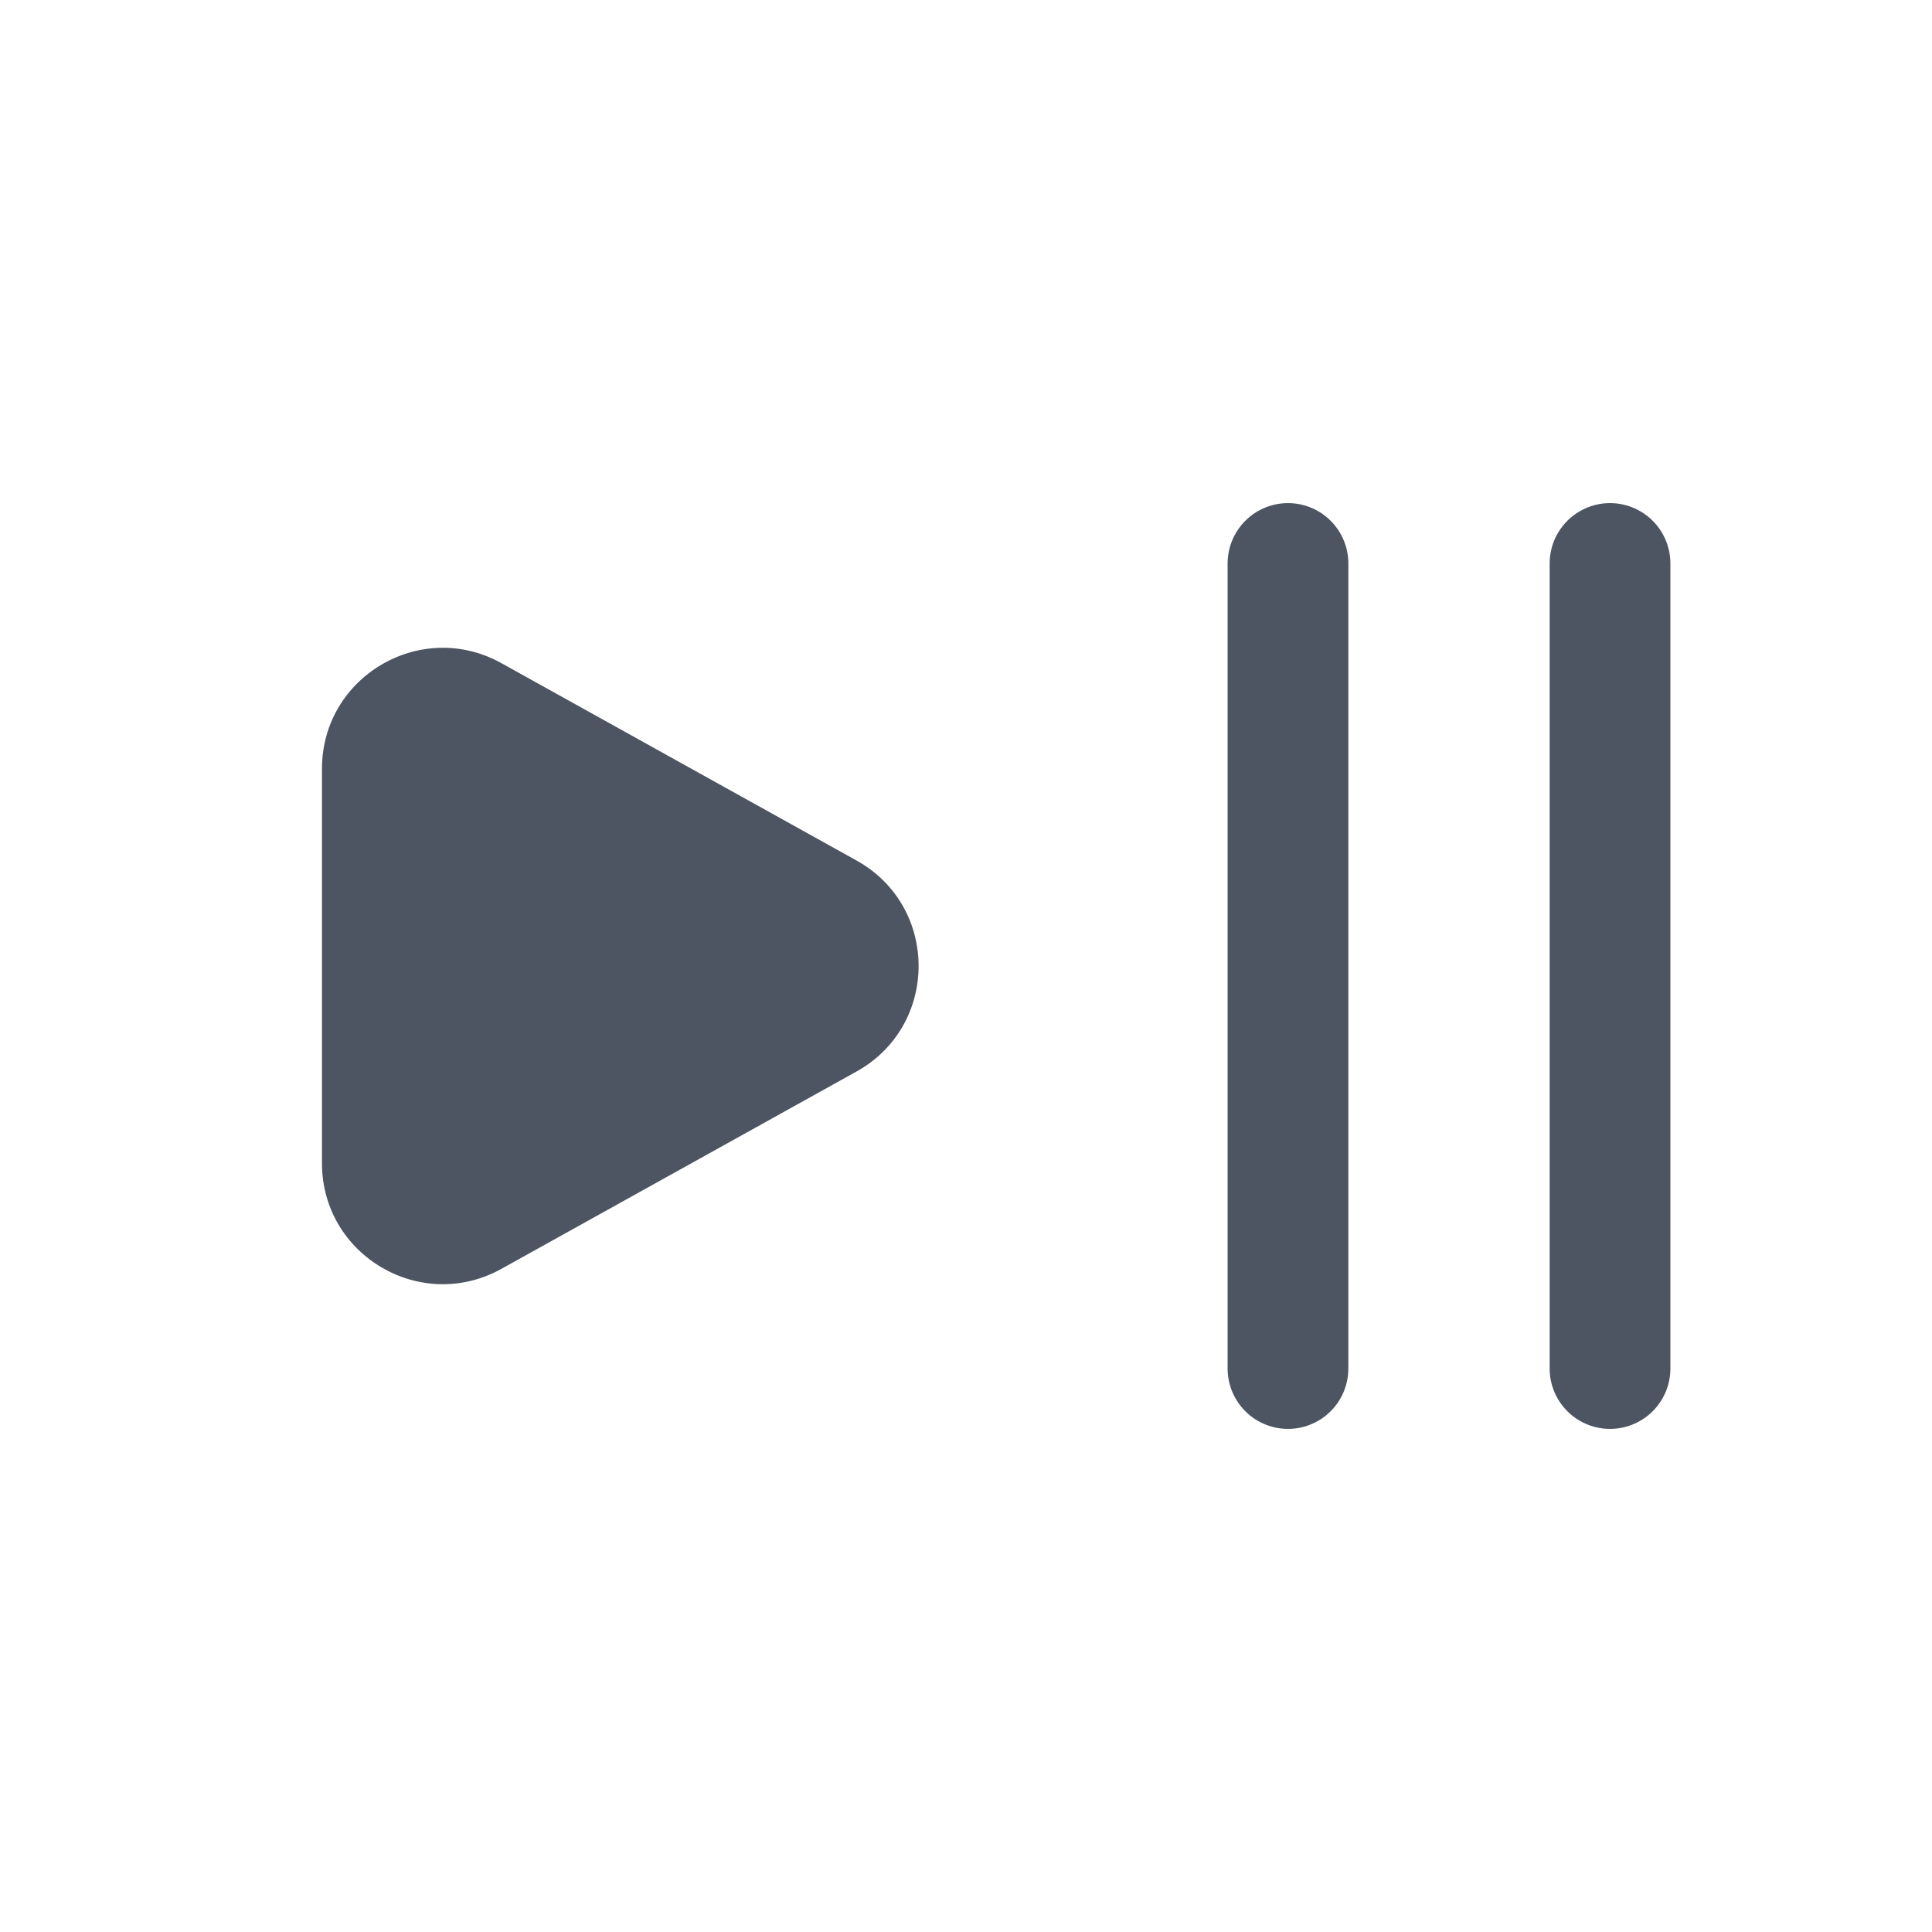
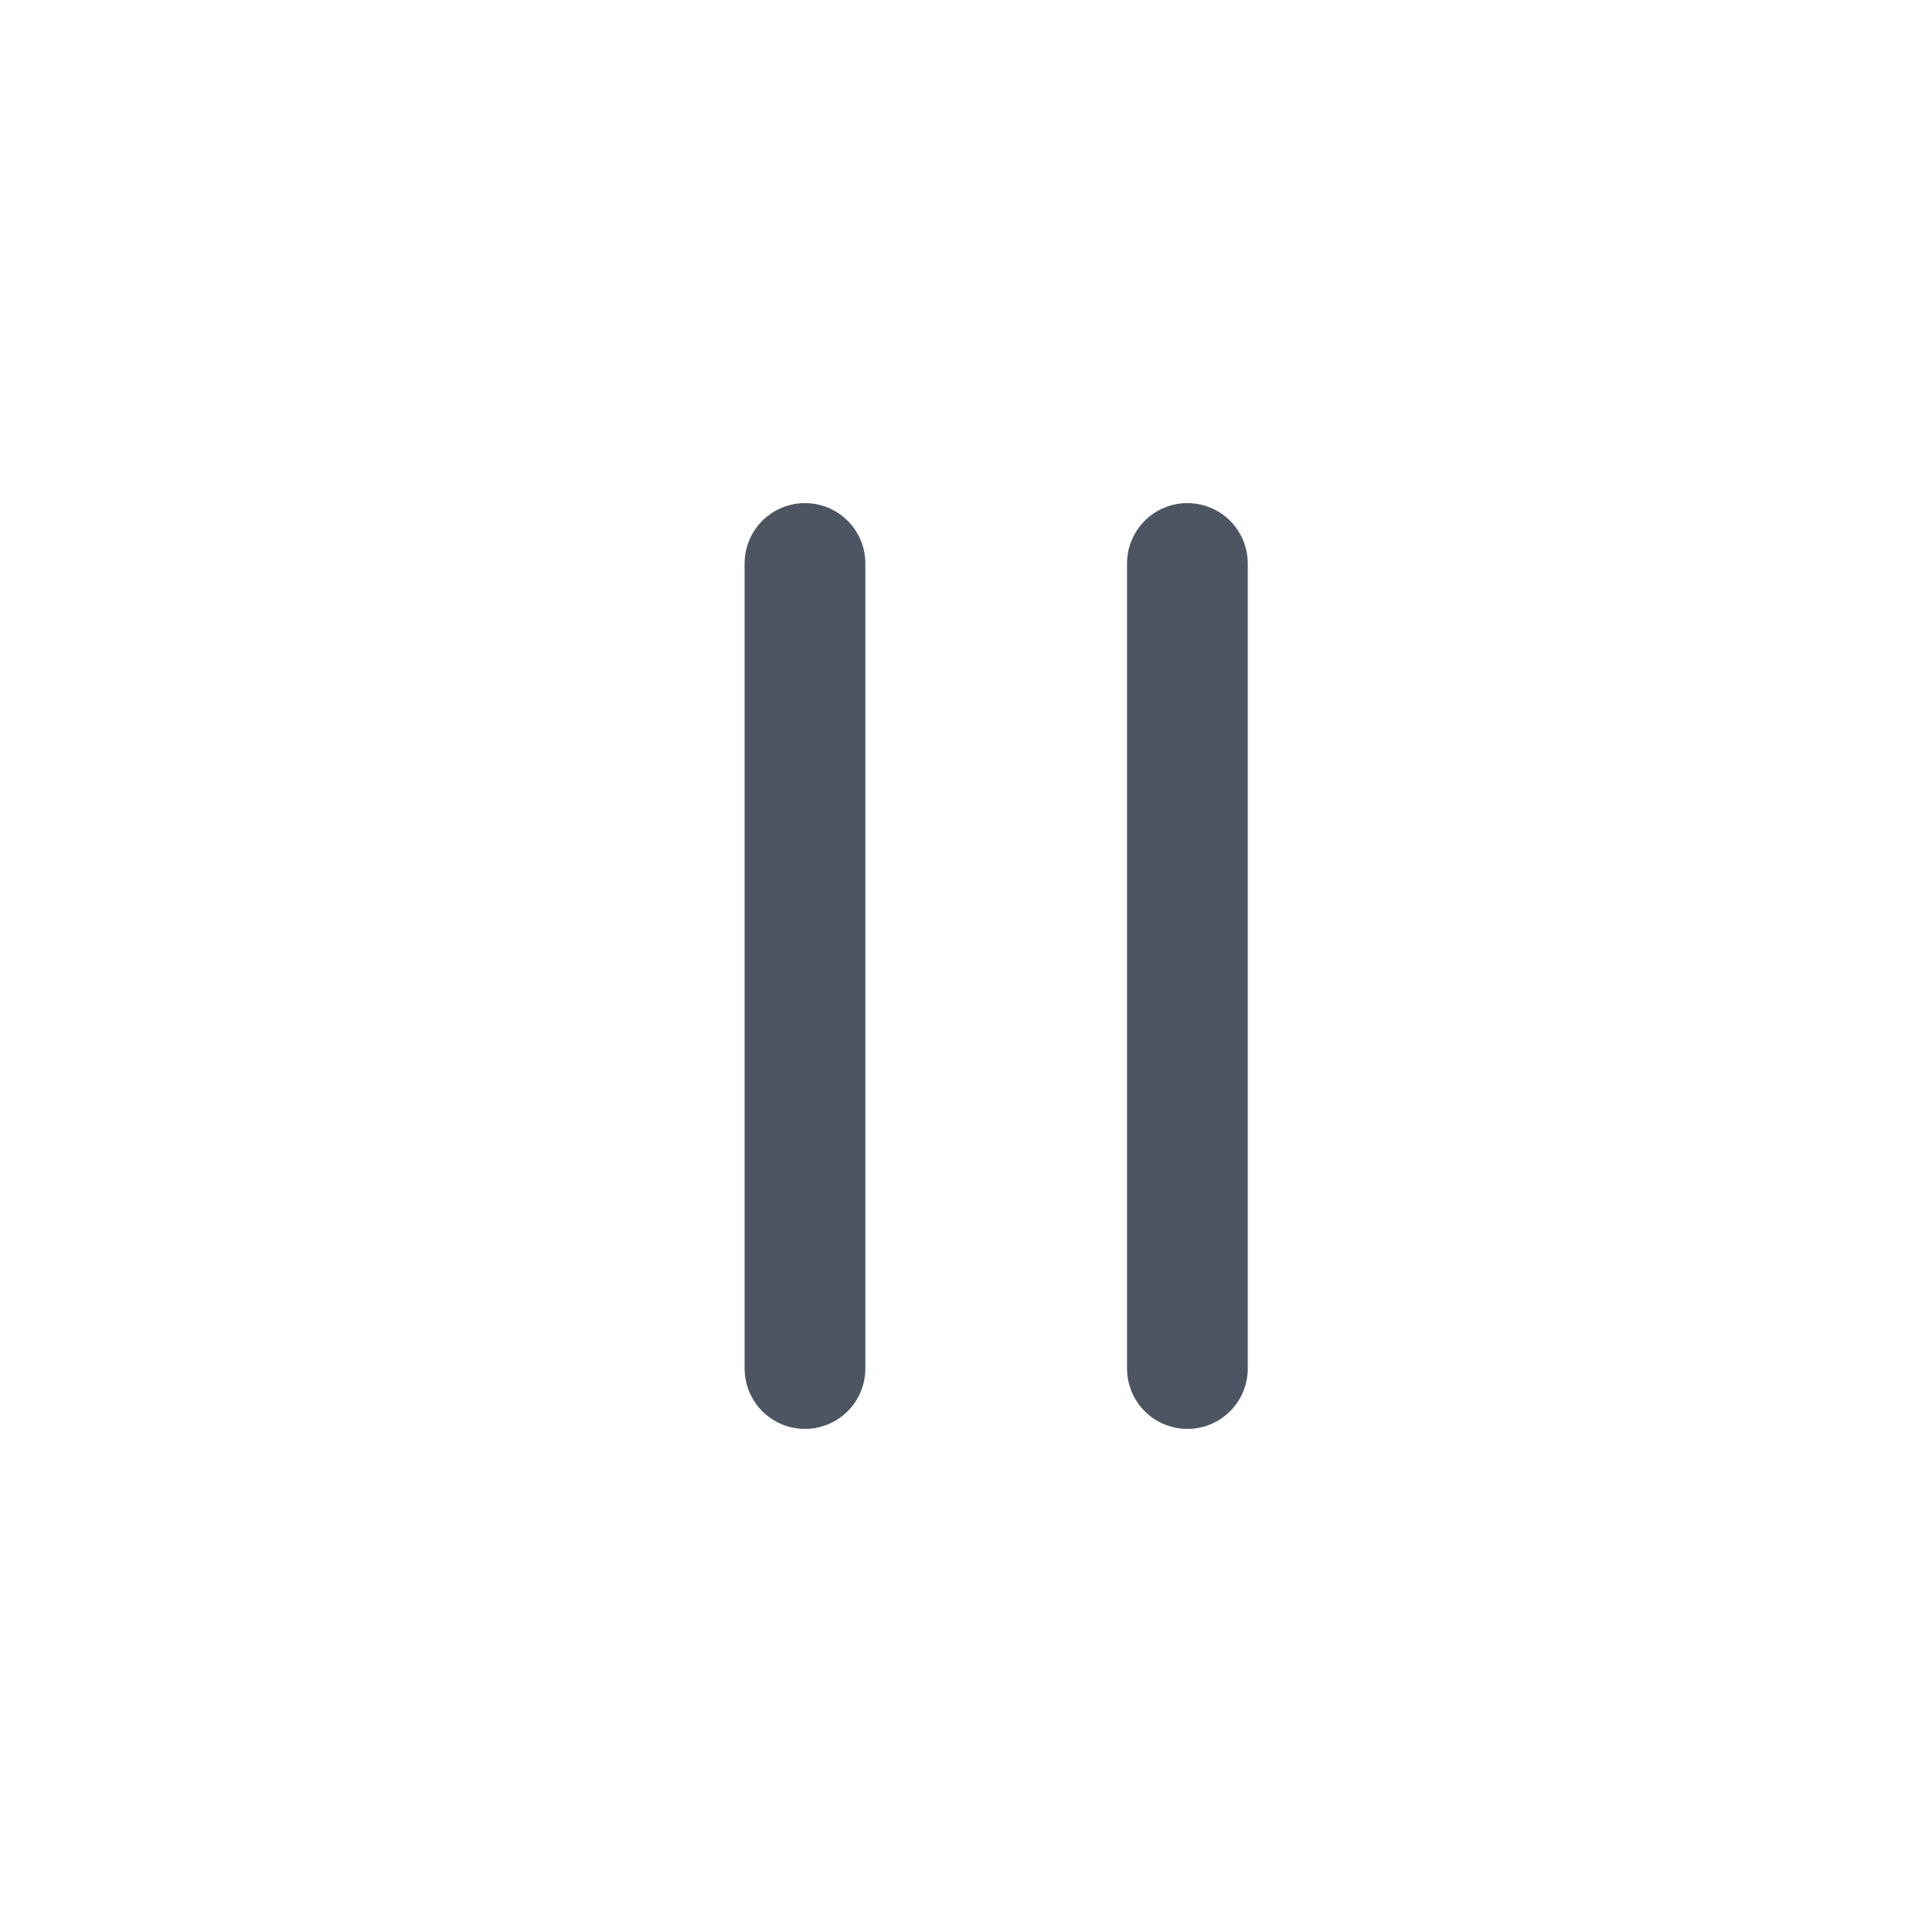
<svg xmlns="http://www.w3.org/2000/svg" width="32" height="32" viewBox="0 0 32 32" fill="none">
-   <path d="M14.186 14.252L8.305 10.984C6.972 10.243 5.333 11.207 5.333 12.732V19.268C5.333 20.793 6.972 21.757 8.305 21.016L14.186 17.748C15.558 16.986 15.558 15.014 14.186 14.252Z" fill="#4D5562" />
-   <path d="M21.333 22.667L21.333 9.333" stroke="#4D5562" stroke-width="2" stroke-linecap="round" />
-   <path d="M26.667 22.667L26.667 9.333" stroke="#4D5562" stroke-width="2" stroke-linecap="round" />
+   <path d="M13.333 22.667L13.333 9.333" stroke="#4D5562" stroke-width="2" stroke-linecap="round" fill="#E5E7EB" />
+   <path d="M19.667 22.667L19.667 9.333" stroke="#4D5562" stroke-width="2" stroke-linecap="round" fill="#E5E7EB" />
</svg>
